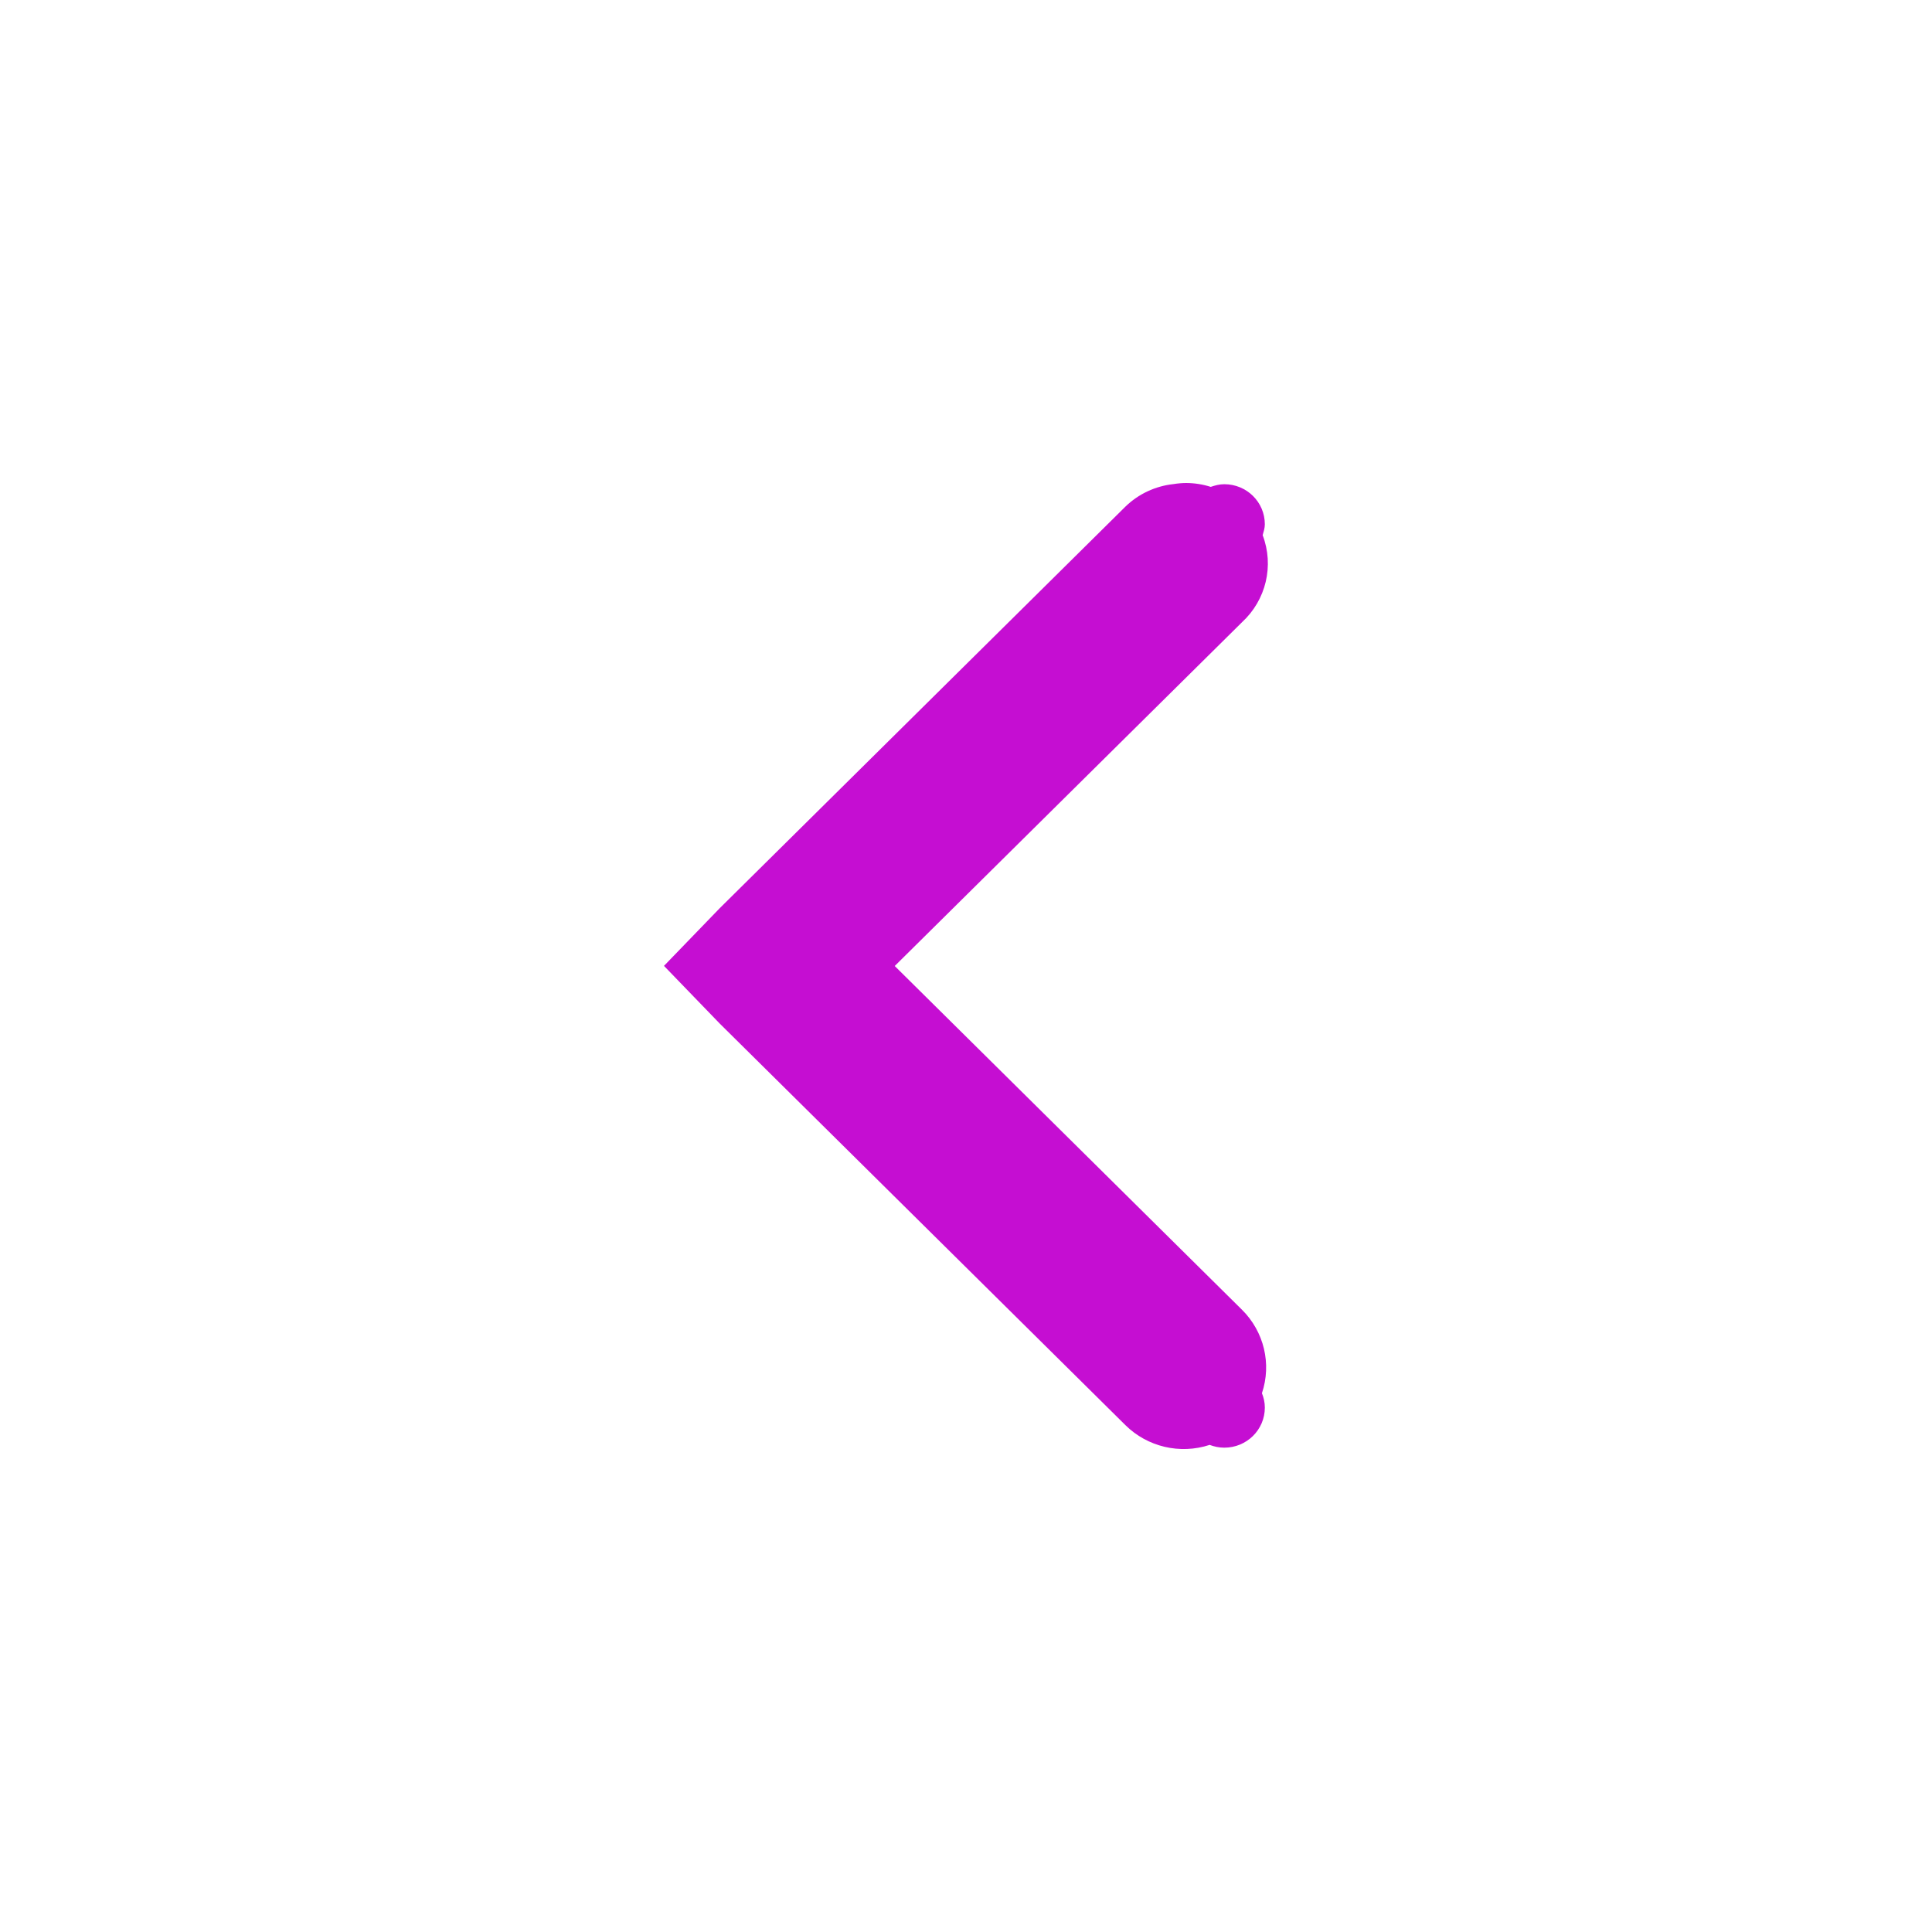
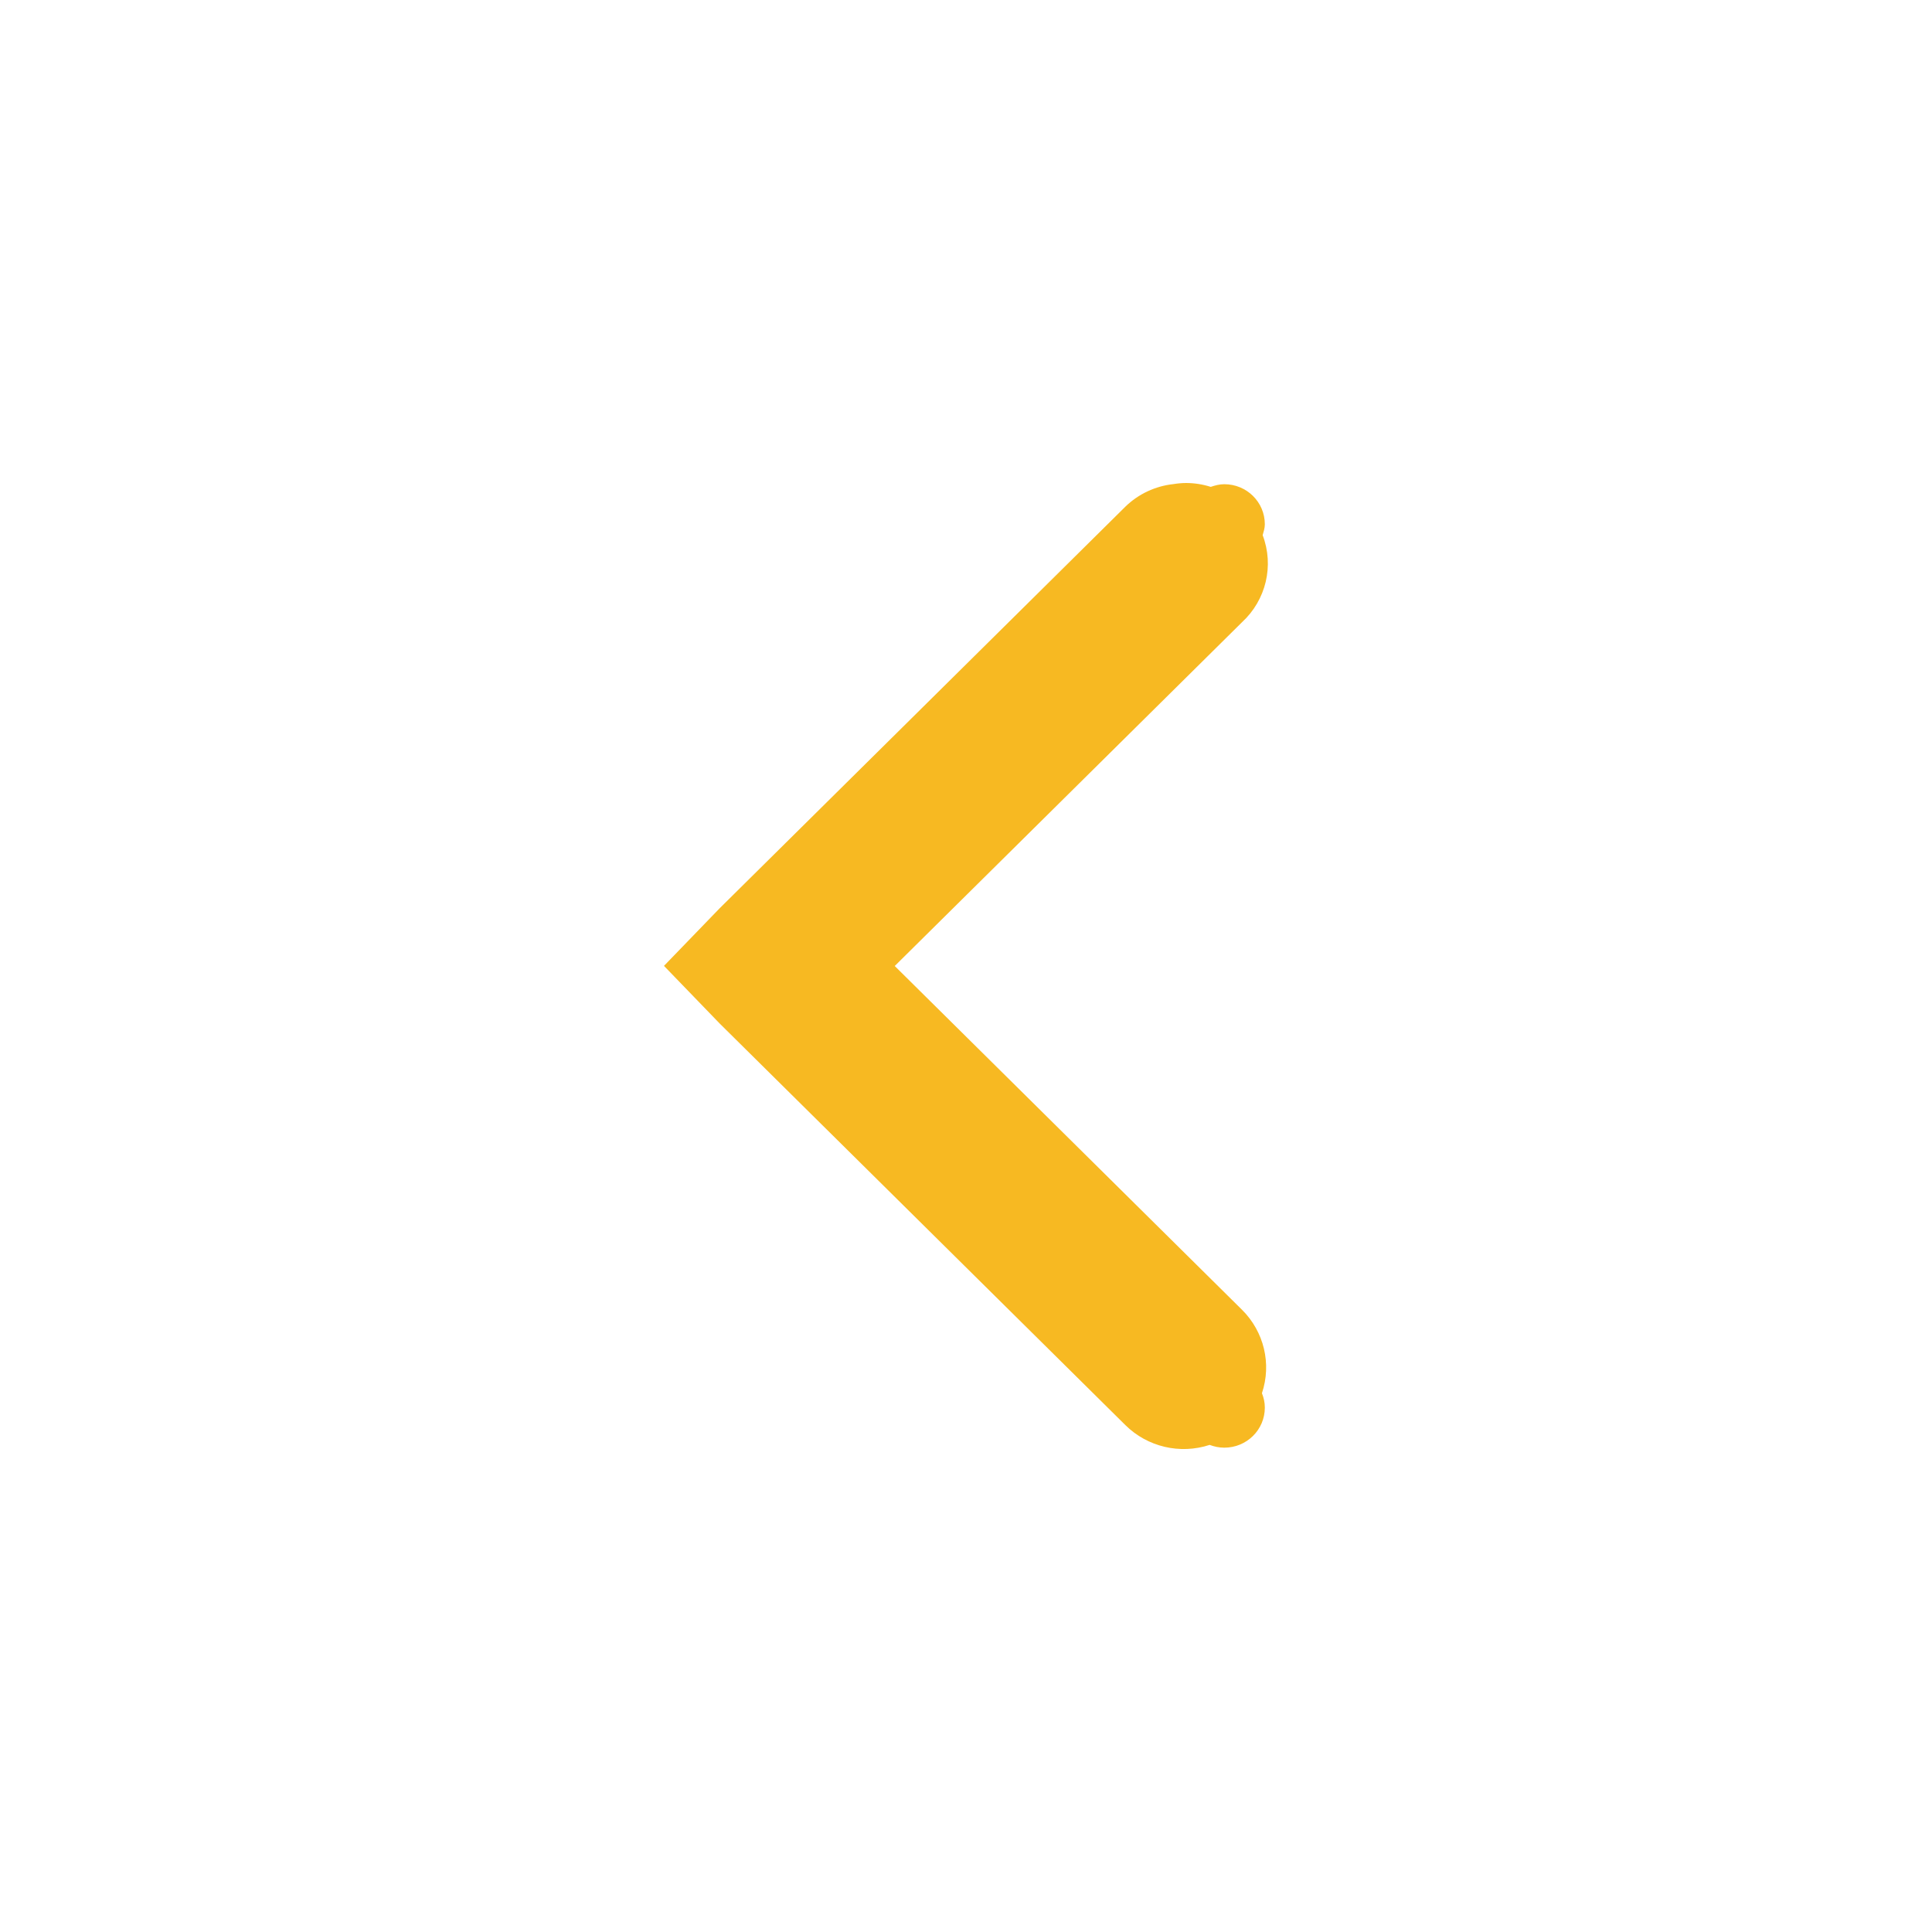
<svg xmlns="http://www.w3.org/2000/svg" xmlns:ns1="http://www.openswatchbook.org/uri/2009/osb" width="16" version="1.1" id="svg7384" height="16">
  <defs id="defs7386">
    <linearGradient ns1:paint="solid" id="selected_bg_color">
      <stop id="stop4147" offset="0" style="stop-color:#5294e2;stop-opacity:1;" />
    </linearGradient>
  </defs>
  <g transform="translate(-100.0002,-747)" style="display:inline" id="layer9" />
  <g transform="translate(-100.0002,-747)" id="layer10" />
  <g transform="translate(-100.0002,-747)" id="layer11" />
  <g transform="translate(-100.0002,-747)" id="layer13" />
  <g transform="translate(-100.0002,-747)" id="layer14" />
  <g transform="translate(-100.0002,-747)" style="display:inline" id="layer15" />
  <g transform="translate(-100.0002,-747)" style="display:inline" id="g71291" />
  <g transform="translate(-100.0002,-747)" style="display:inline" id="g4953" />
  <g transform="translate(-100.0002,-747)" style="display:inline" id="layer12">
-     <path id="path6040" d="m 109.823,751 a 0.672,0.665 0 0 0 -0.104,0.009 0.672,0.665 0 0 0 -0.399,0.187 l -3.359,3.325 -0.462,0.478 0.462,0.478 3.359,3.325 a 0.683,0.676 0 0 0 0.698,0.164 c 0.037,0.014 0.078,0.023 0.121,0.023 0.186,0 0.336,-0.148 0.336,-0.332 0,-0.042 -0.009,-0.082 -0.024,-0.119 a 0.683,0.676 0 0 0 -0.165,-0.691 l -2.876,-2.847 2.876,-2.847 a 0.672,0.665 0 0 0 0.171,-0.721 c 0.008,-0.029 0.018,-0.058 0.018,-0.09 0,-0.184 -0.15,-0.332 -0.336,-0.332 -0.04,0 -0.076,0.01 -0.112,0.022 A 0.672,0.665 0 0 0 109.823,751 Z" style="color:#000000;font-style:normal;font-variant:normal;font-weight:normal;font-stretch:normal;font-size:medium;line-height:normal;font-family:Sans;-inkscape-font-specification:Sans;text-indent:0;text-align:start;text-decoration:none;text-decoration-line:none;letter-spacing:normal;word-spacing:normal;text-transform:none;writing-mode:lr-tb;direction:ltr;baseline-shift:baseline;text-anchor:start;display:inline;overflow:visible;visibility:visible;fill:#c50ed2;fill-opacity:1;stroke:none;stroke-width:2;marker:none;enable-background:accumulate" />
+     <path id="path6040" d="m 109.823,751 a 0.672,0.665 0 0 0 -0.104,0.009 0.672,0.665 0 0 0 -0.399,0.187 l -3.359,3.325 -0.462,0.478 0.462,0.478 3.359,3.325 a 0.683,0.676 0 0 0 0.698,0.164 c 0.037,0.014 0.078,0.023 0.121,0.023 0.186,0 0.336,-0.148 0.336,-0.332 0,-0.042 -0.009,-0.082 -0.024,-0.119 a 0.683,0.676 0 0 0 -0.165,-0.691 l -2.876,-2.847 2.876,-2.847 a 0.672,0.665 0 0 0 0.171,-0.721 c 0.008,-0.029 0.018,-0.058 0.018,-0.09 0,-0.184 -0.15,-0.332 -0.336,-0.332 -0.04,0 -0.076,0.01 -0.112,0.022 A 0.672,0.665 0 0 0 109.823,751 Z" style="color:#000000;font-style:normal;font-variant:normal;font-weight:normal;font-stretch:normal;font-size:medium;line-height:normal;font-family:Sans;-inkscape-font-specification:Sans;text-indent:0;text-align:start;text-decoration:none;text-decoration-line:none;letter-spacing:normal;word-spacing:normal;text-transform:none;writing-mode:lr-tb;direction:ltr;baseline-shift:baseline;text-anchor:start;display:inline;overflow:visible;visibility:visible;fill:#f7b922;fill-opacity:1;stroke:none;stroke-width:2;marker:none;enable-background:accumulate" />
  </g>
</svg>
